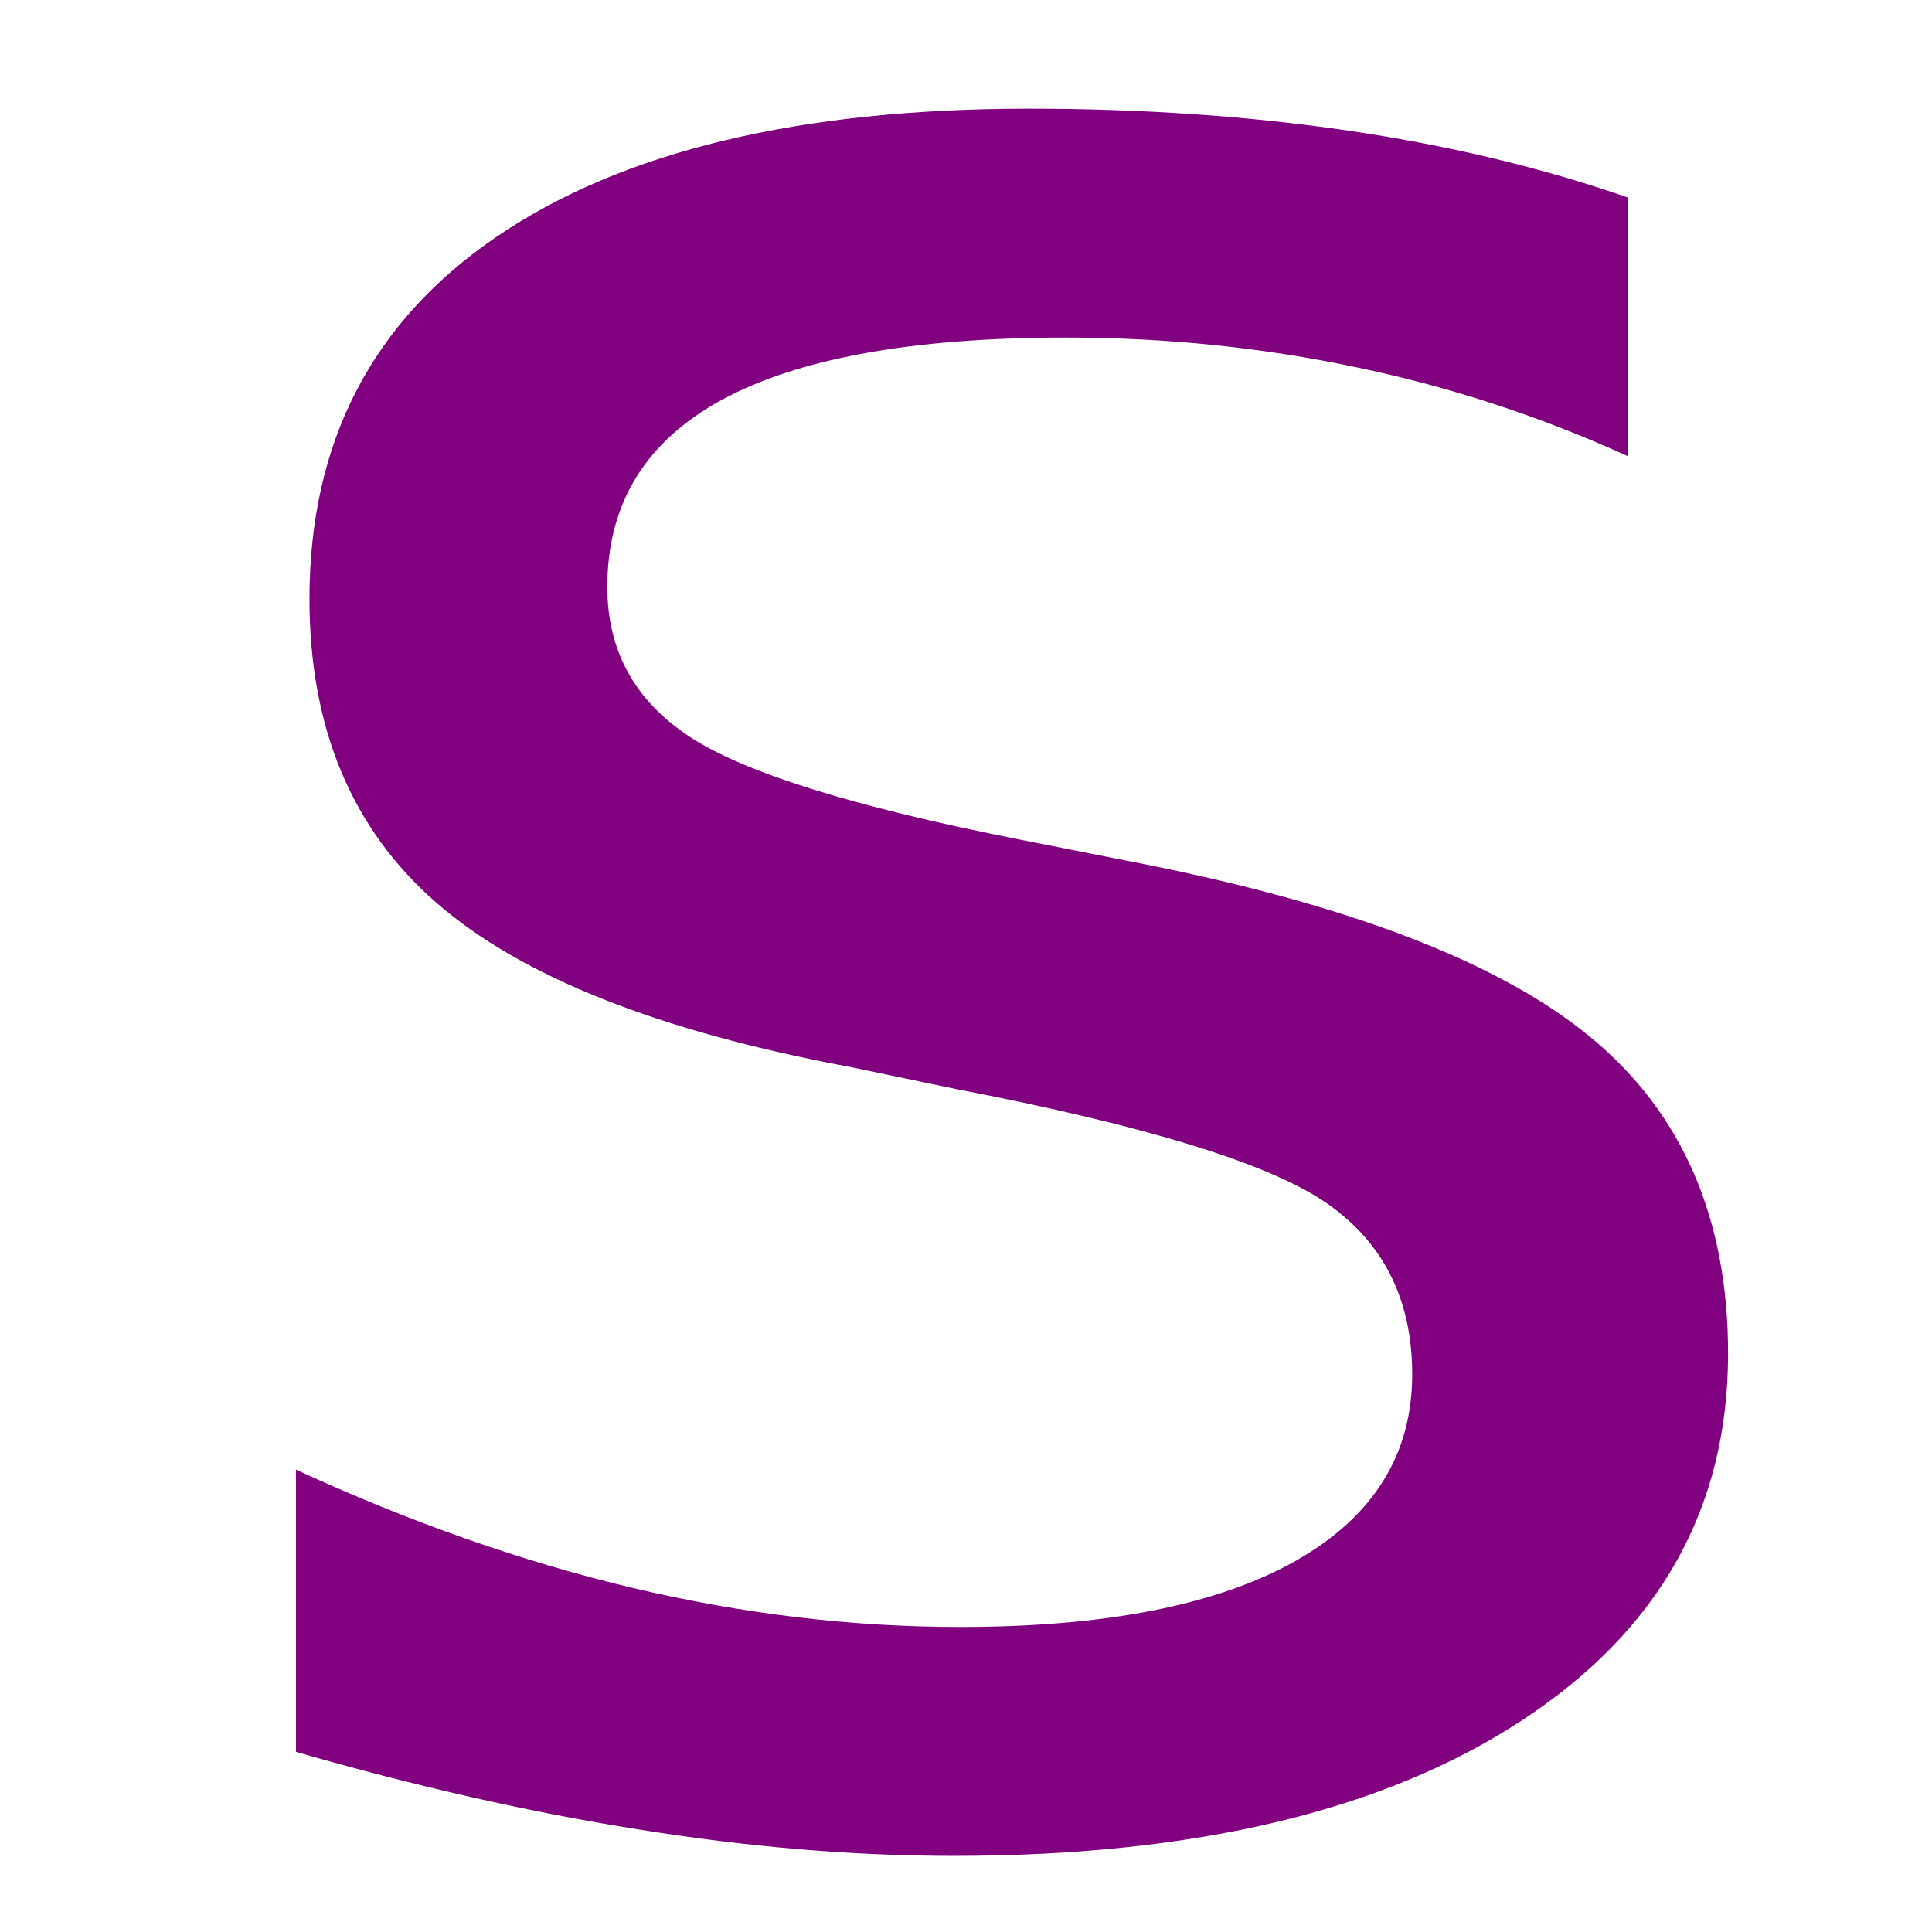
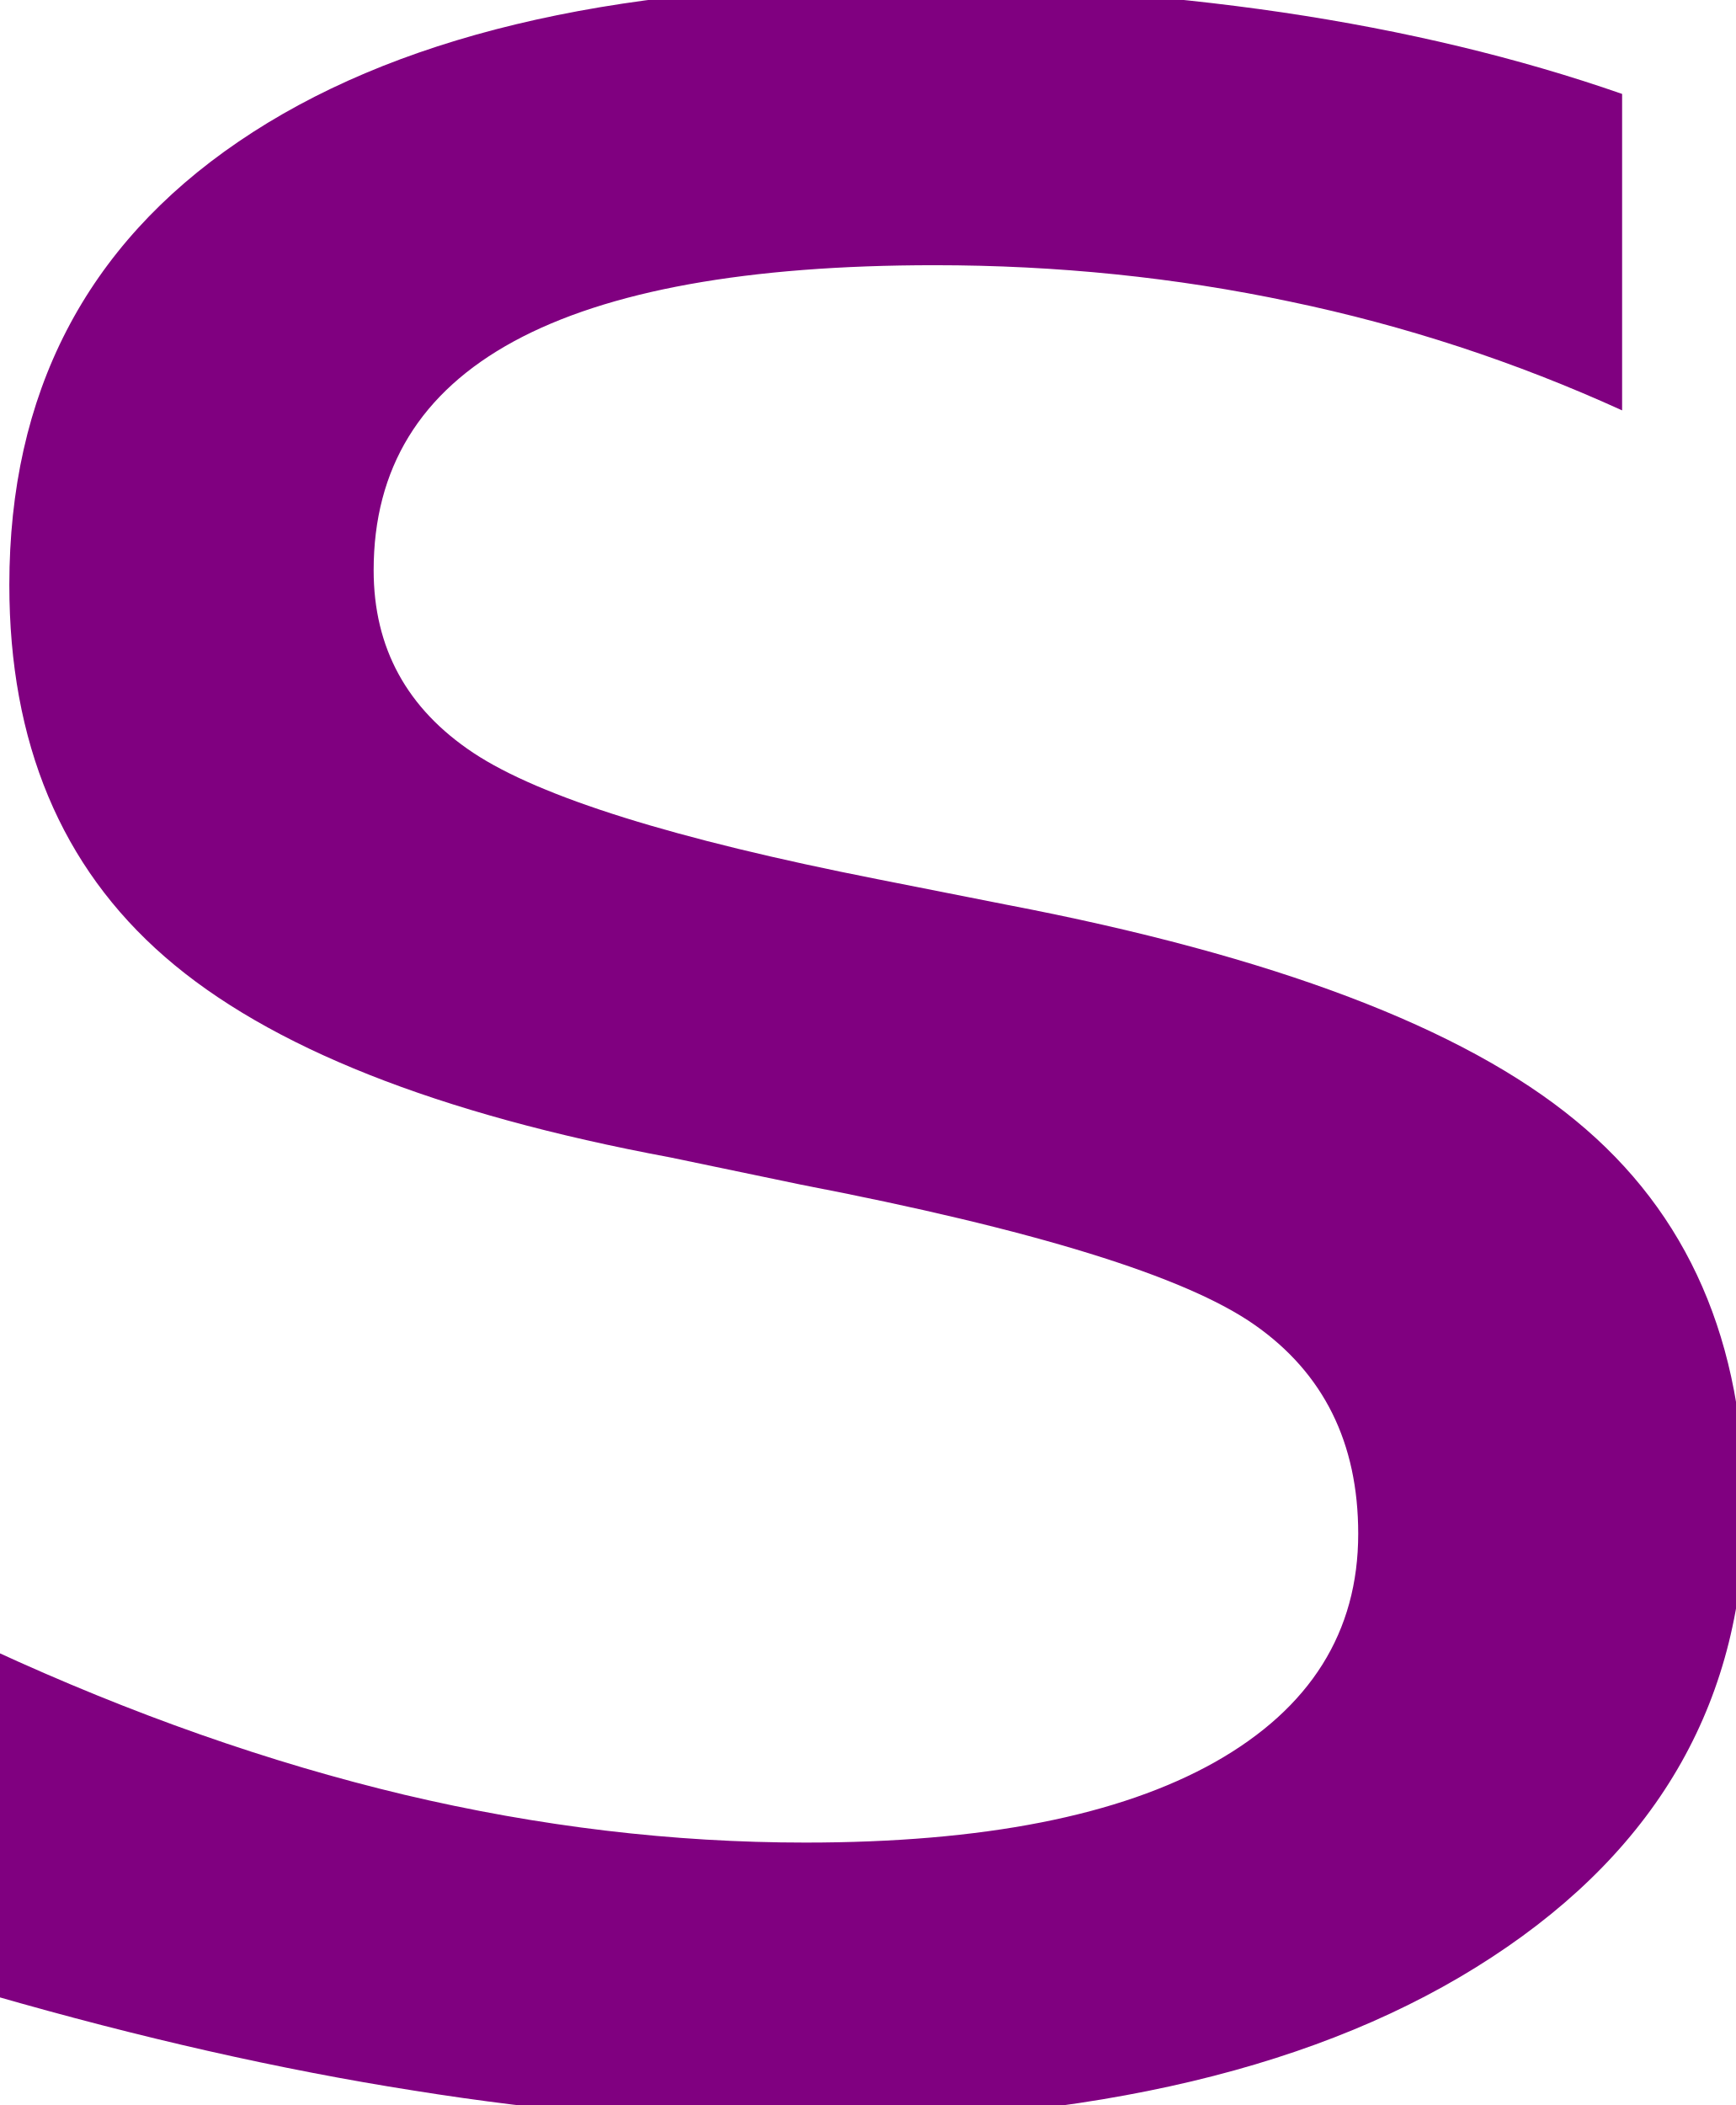
- <svg xmlns="http://www.w3.org/2000/svg" width="64px" height="64px" id="svg2383">
+ <svg xmlns="http://www.w3.org/2000/svg" width="47" height="57" id="svg2383" version="1.0">
  <defs id="defs2385">
    </defs>
  <g id="layer1">
-     <text xml:space="preserve" style="font-size:106.966px;font-style:normal;font-weight:normal;fill:#800080;fill-opacity:1;stroke:none;stroke-width:1px;stroke-linecap:butt;stroke-linejoin:miter;stroke-opacity:1;font-family:Bitstream Vera Sans" x="3.441" y="63.725" id="text2393" transform="scale(1.061233,0.9423006)">
-       <tspan id="tspan2395" x="3.441" y="63.725">s</tspan>
+     <text xml:space="preserve" style="font-size:106.966px;font-style:normal;font-weight:normal;fill:#800080;fill-opacity:1;stroke:none;stroke-width:1px;stroke-linecap:butt;stroke-linejoin:miter;stroke-opacity:1;font-family:Bitstream Vera Sans" x="-5.982" y="59.48" id="text2393" transform="scale(1.061233,0.9423006)">
+       <tspan id="tspan2395" x="-5.982" y="59.48">s</tspan>
    </text>
  </g>
</svg>
